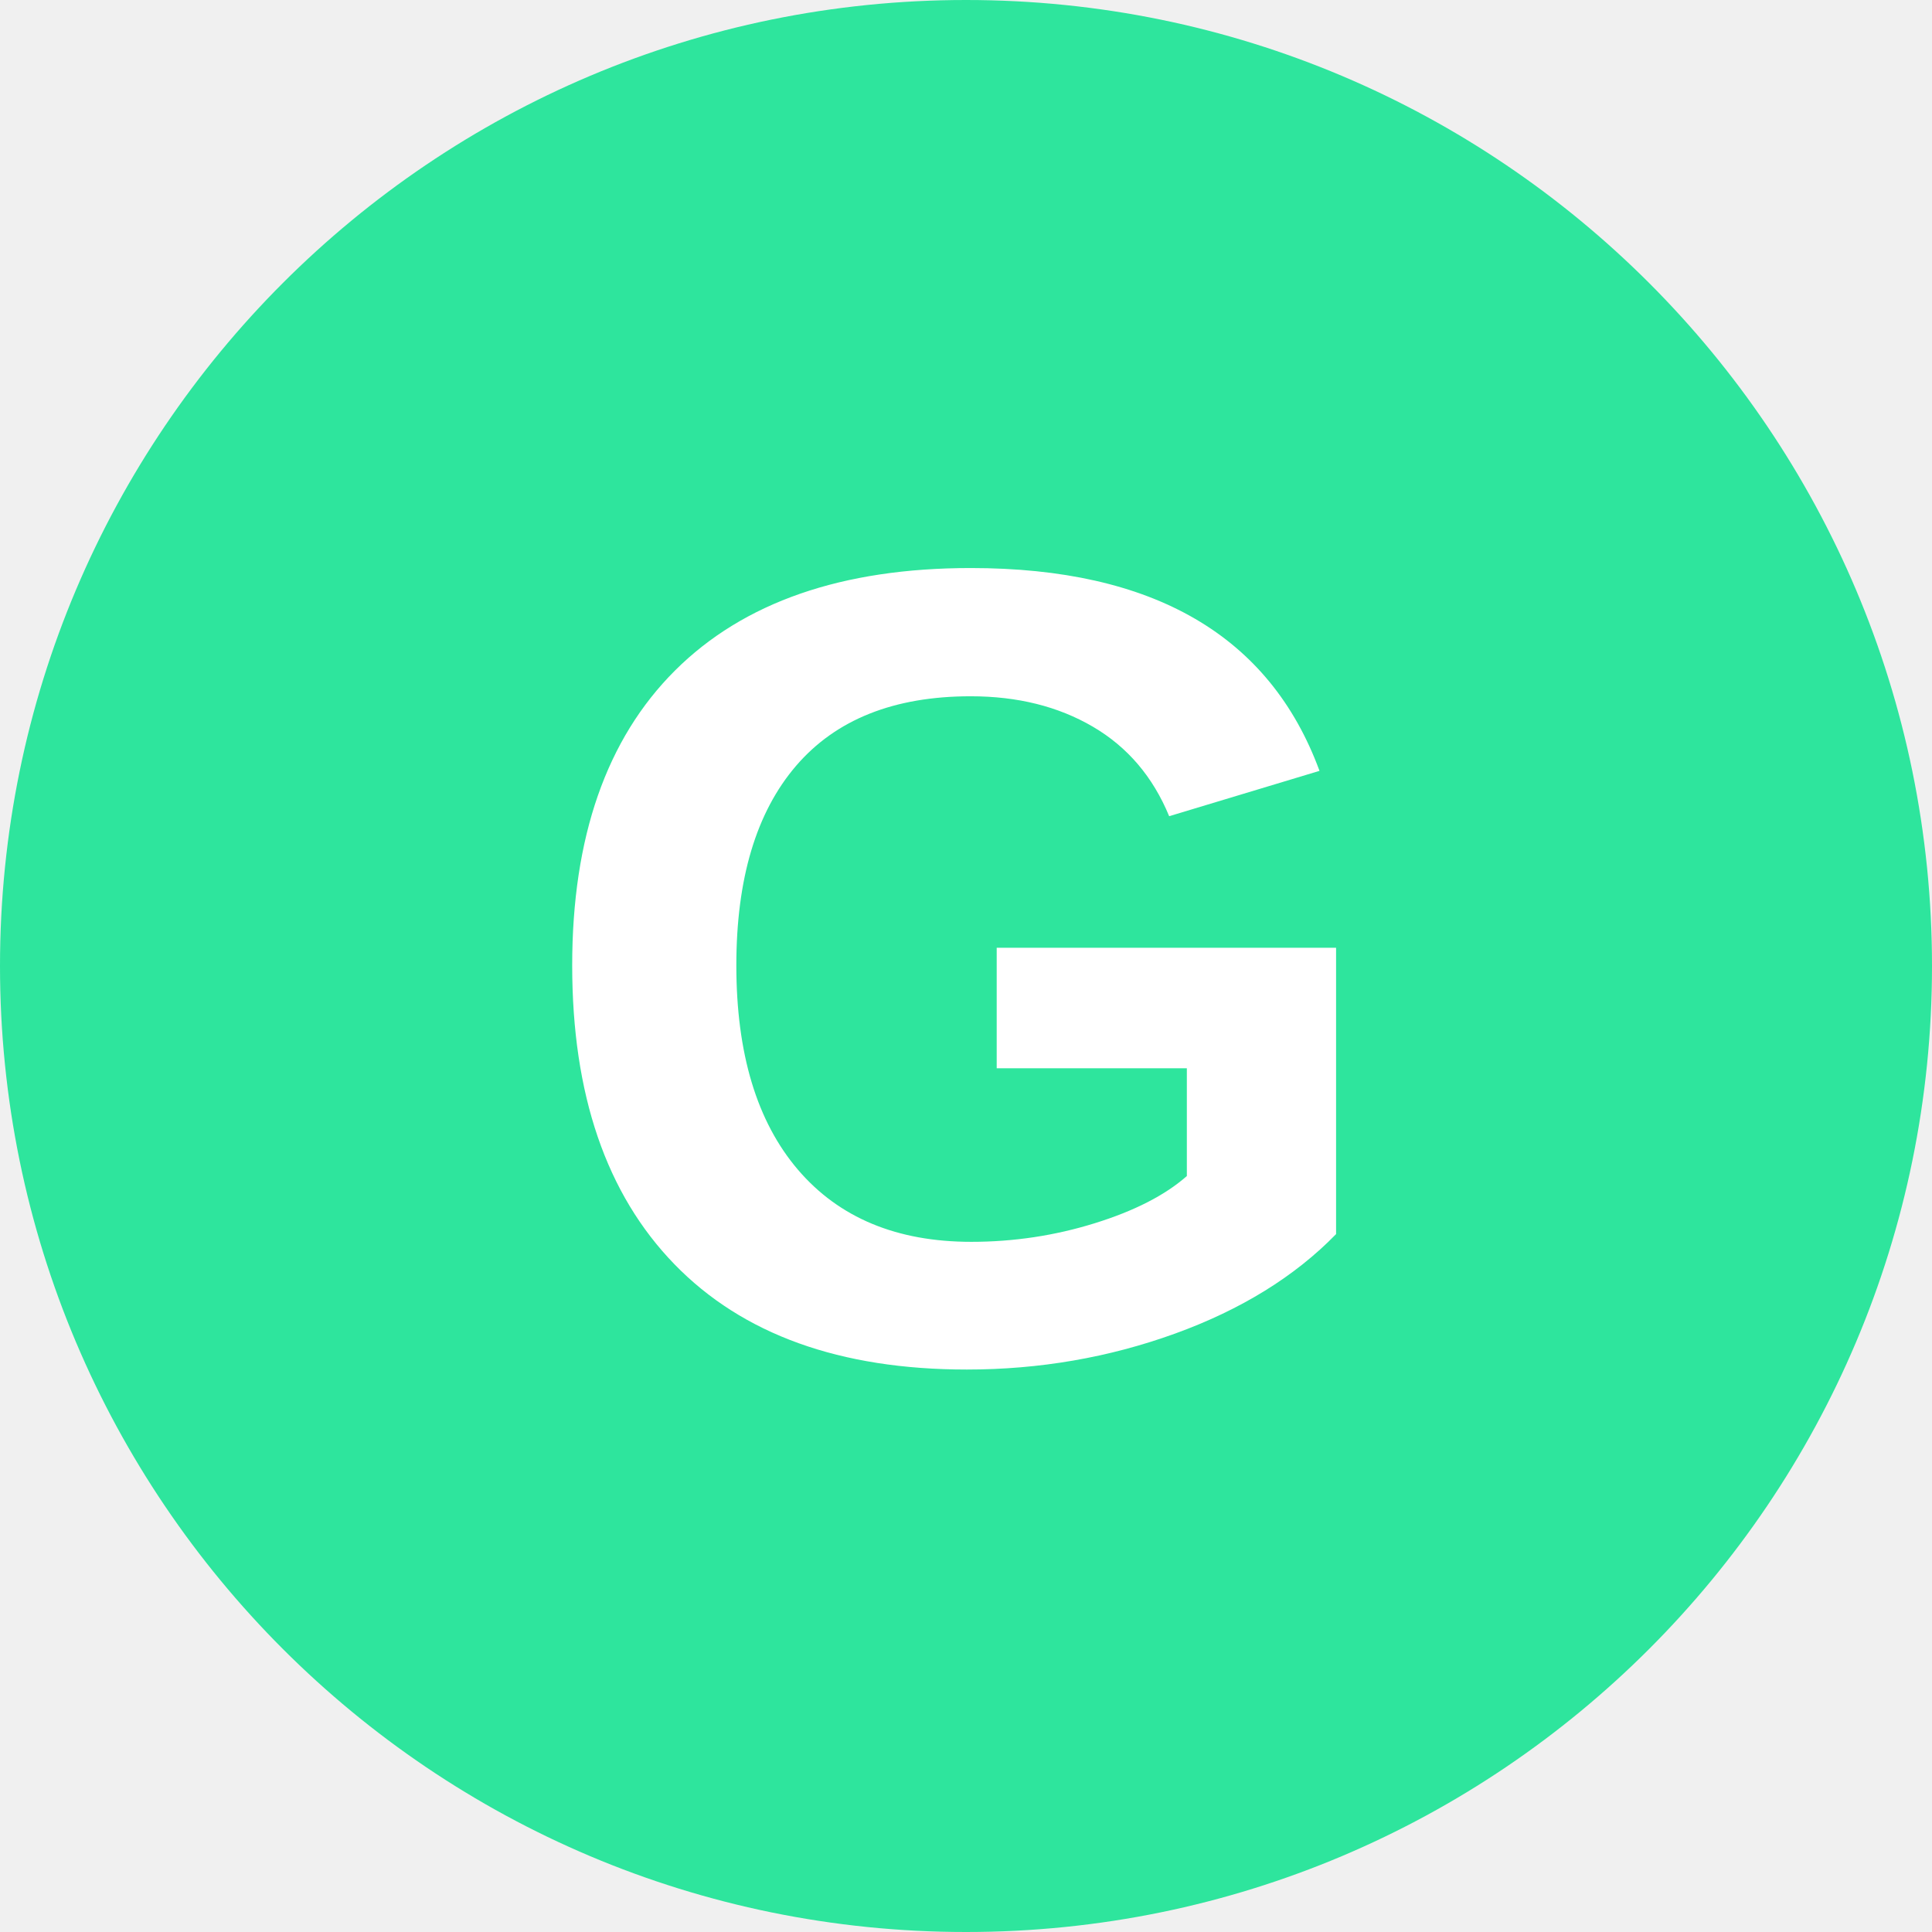
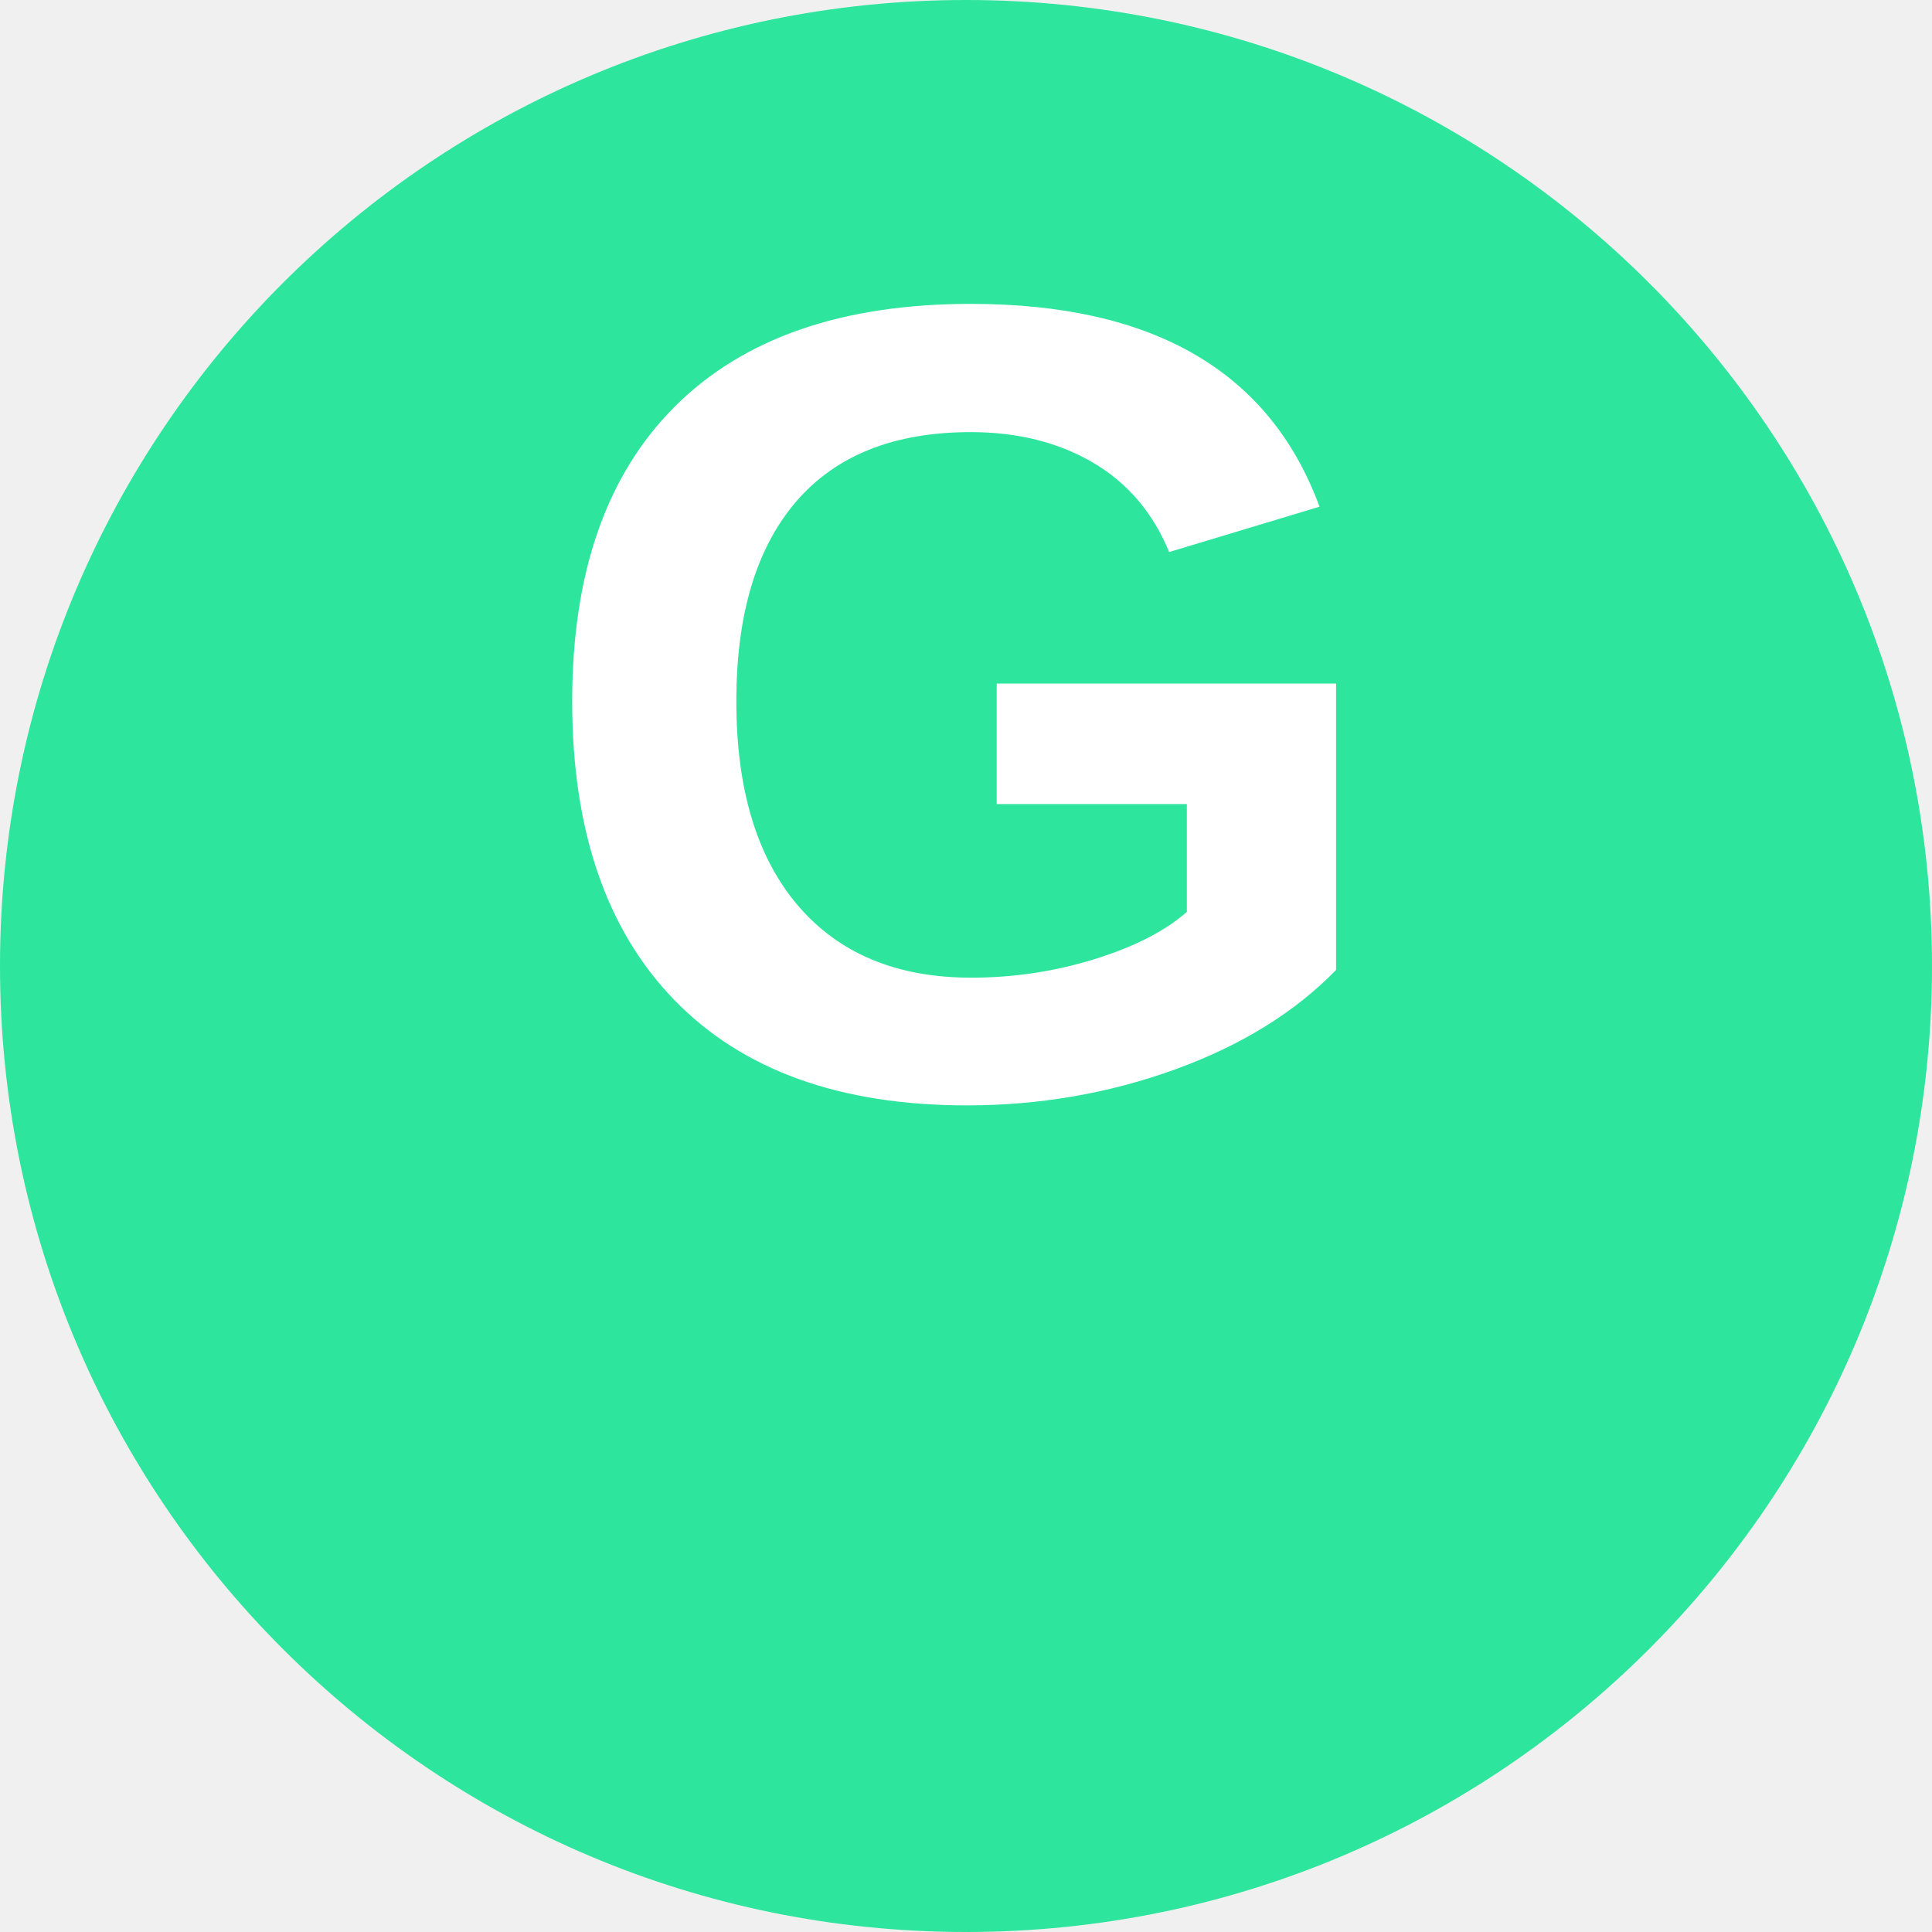
<svg xmlns="http://www.w3.org/2000/svg" width="512" height="512" viewBox="0 0 512 512">
  <circle cx="256" cy="256" r="256" fill="#2EE59D" />
-   <text x="256" y="256" text-anchor="middle" dominant-baseline="central" font-family="Arial, Helvetica, sans-serif" font-weight="bold" font-size="300" fill="white">G</text>
+   <text x="256" y="290" text-anchor="middle" font-family="Arial, Helvetica, sans-serif" font-weight="bold" font-size="300" fill="white">G</text>
</svg>
